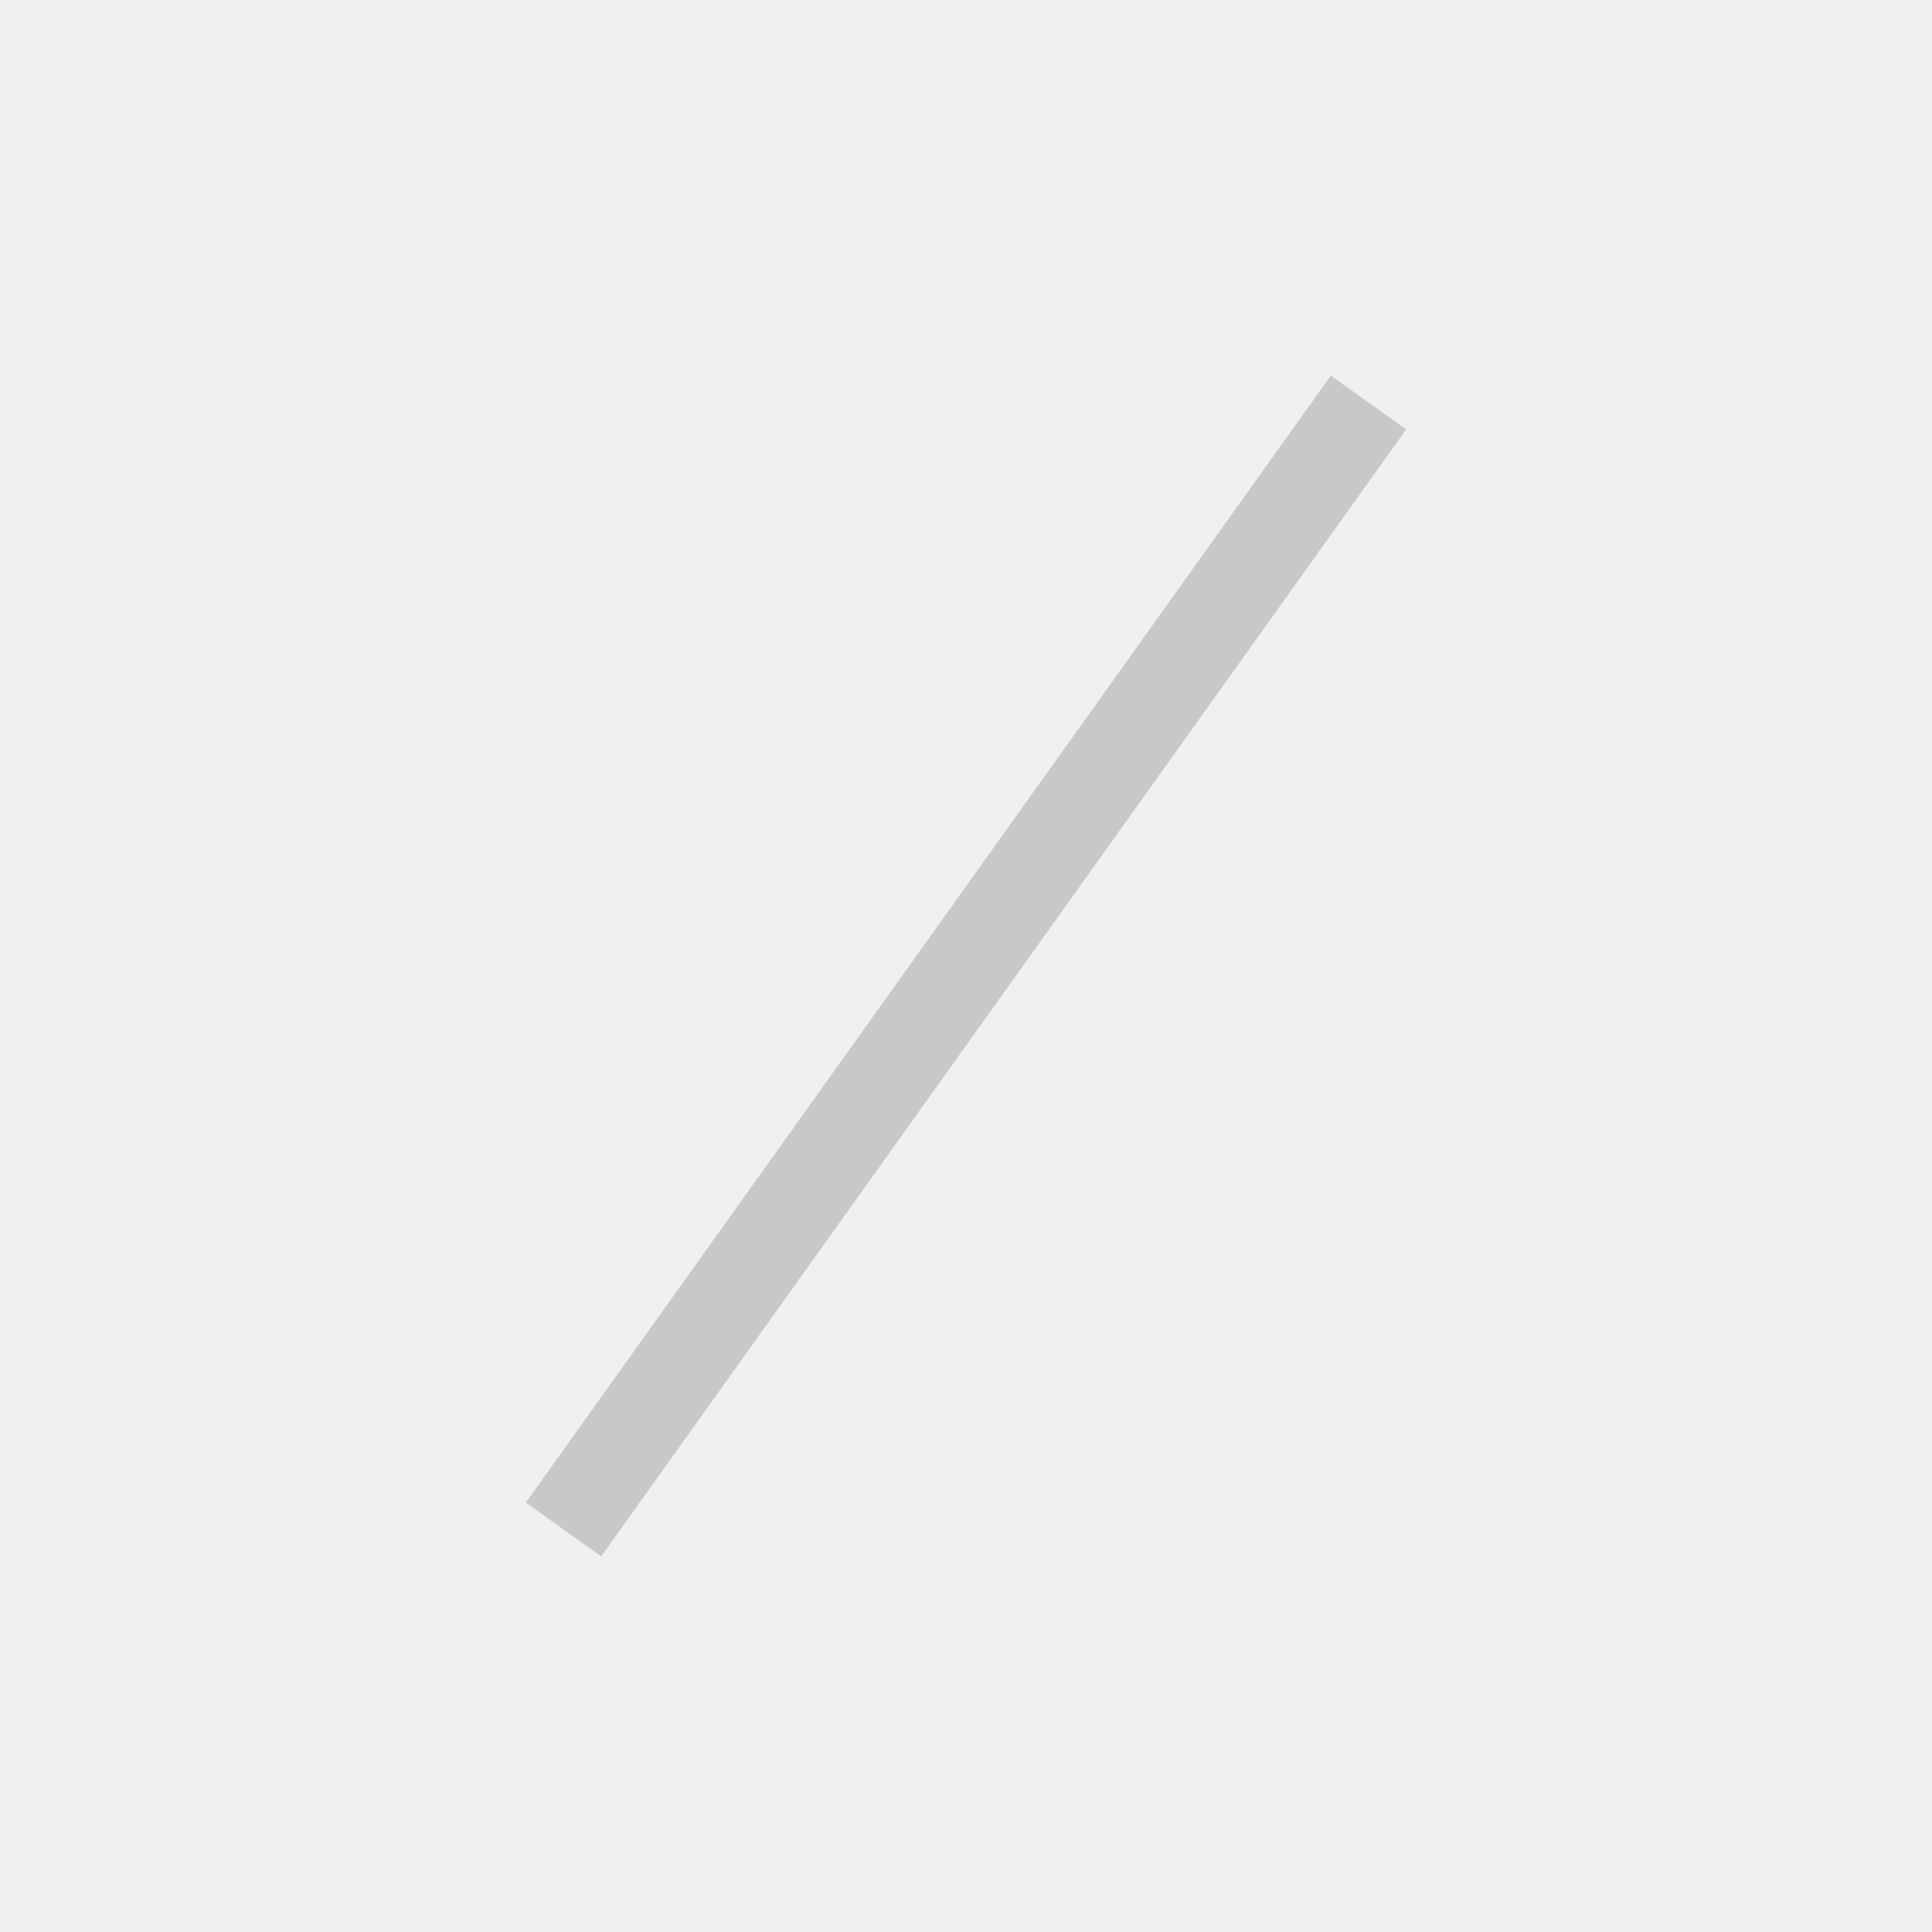
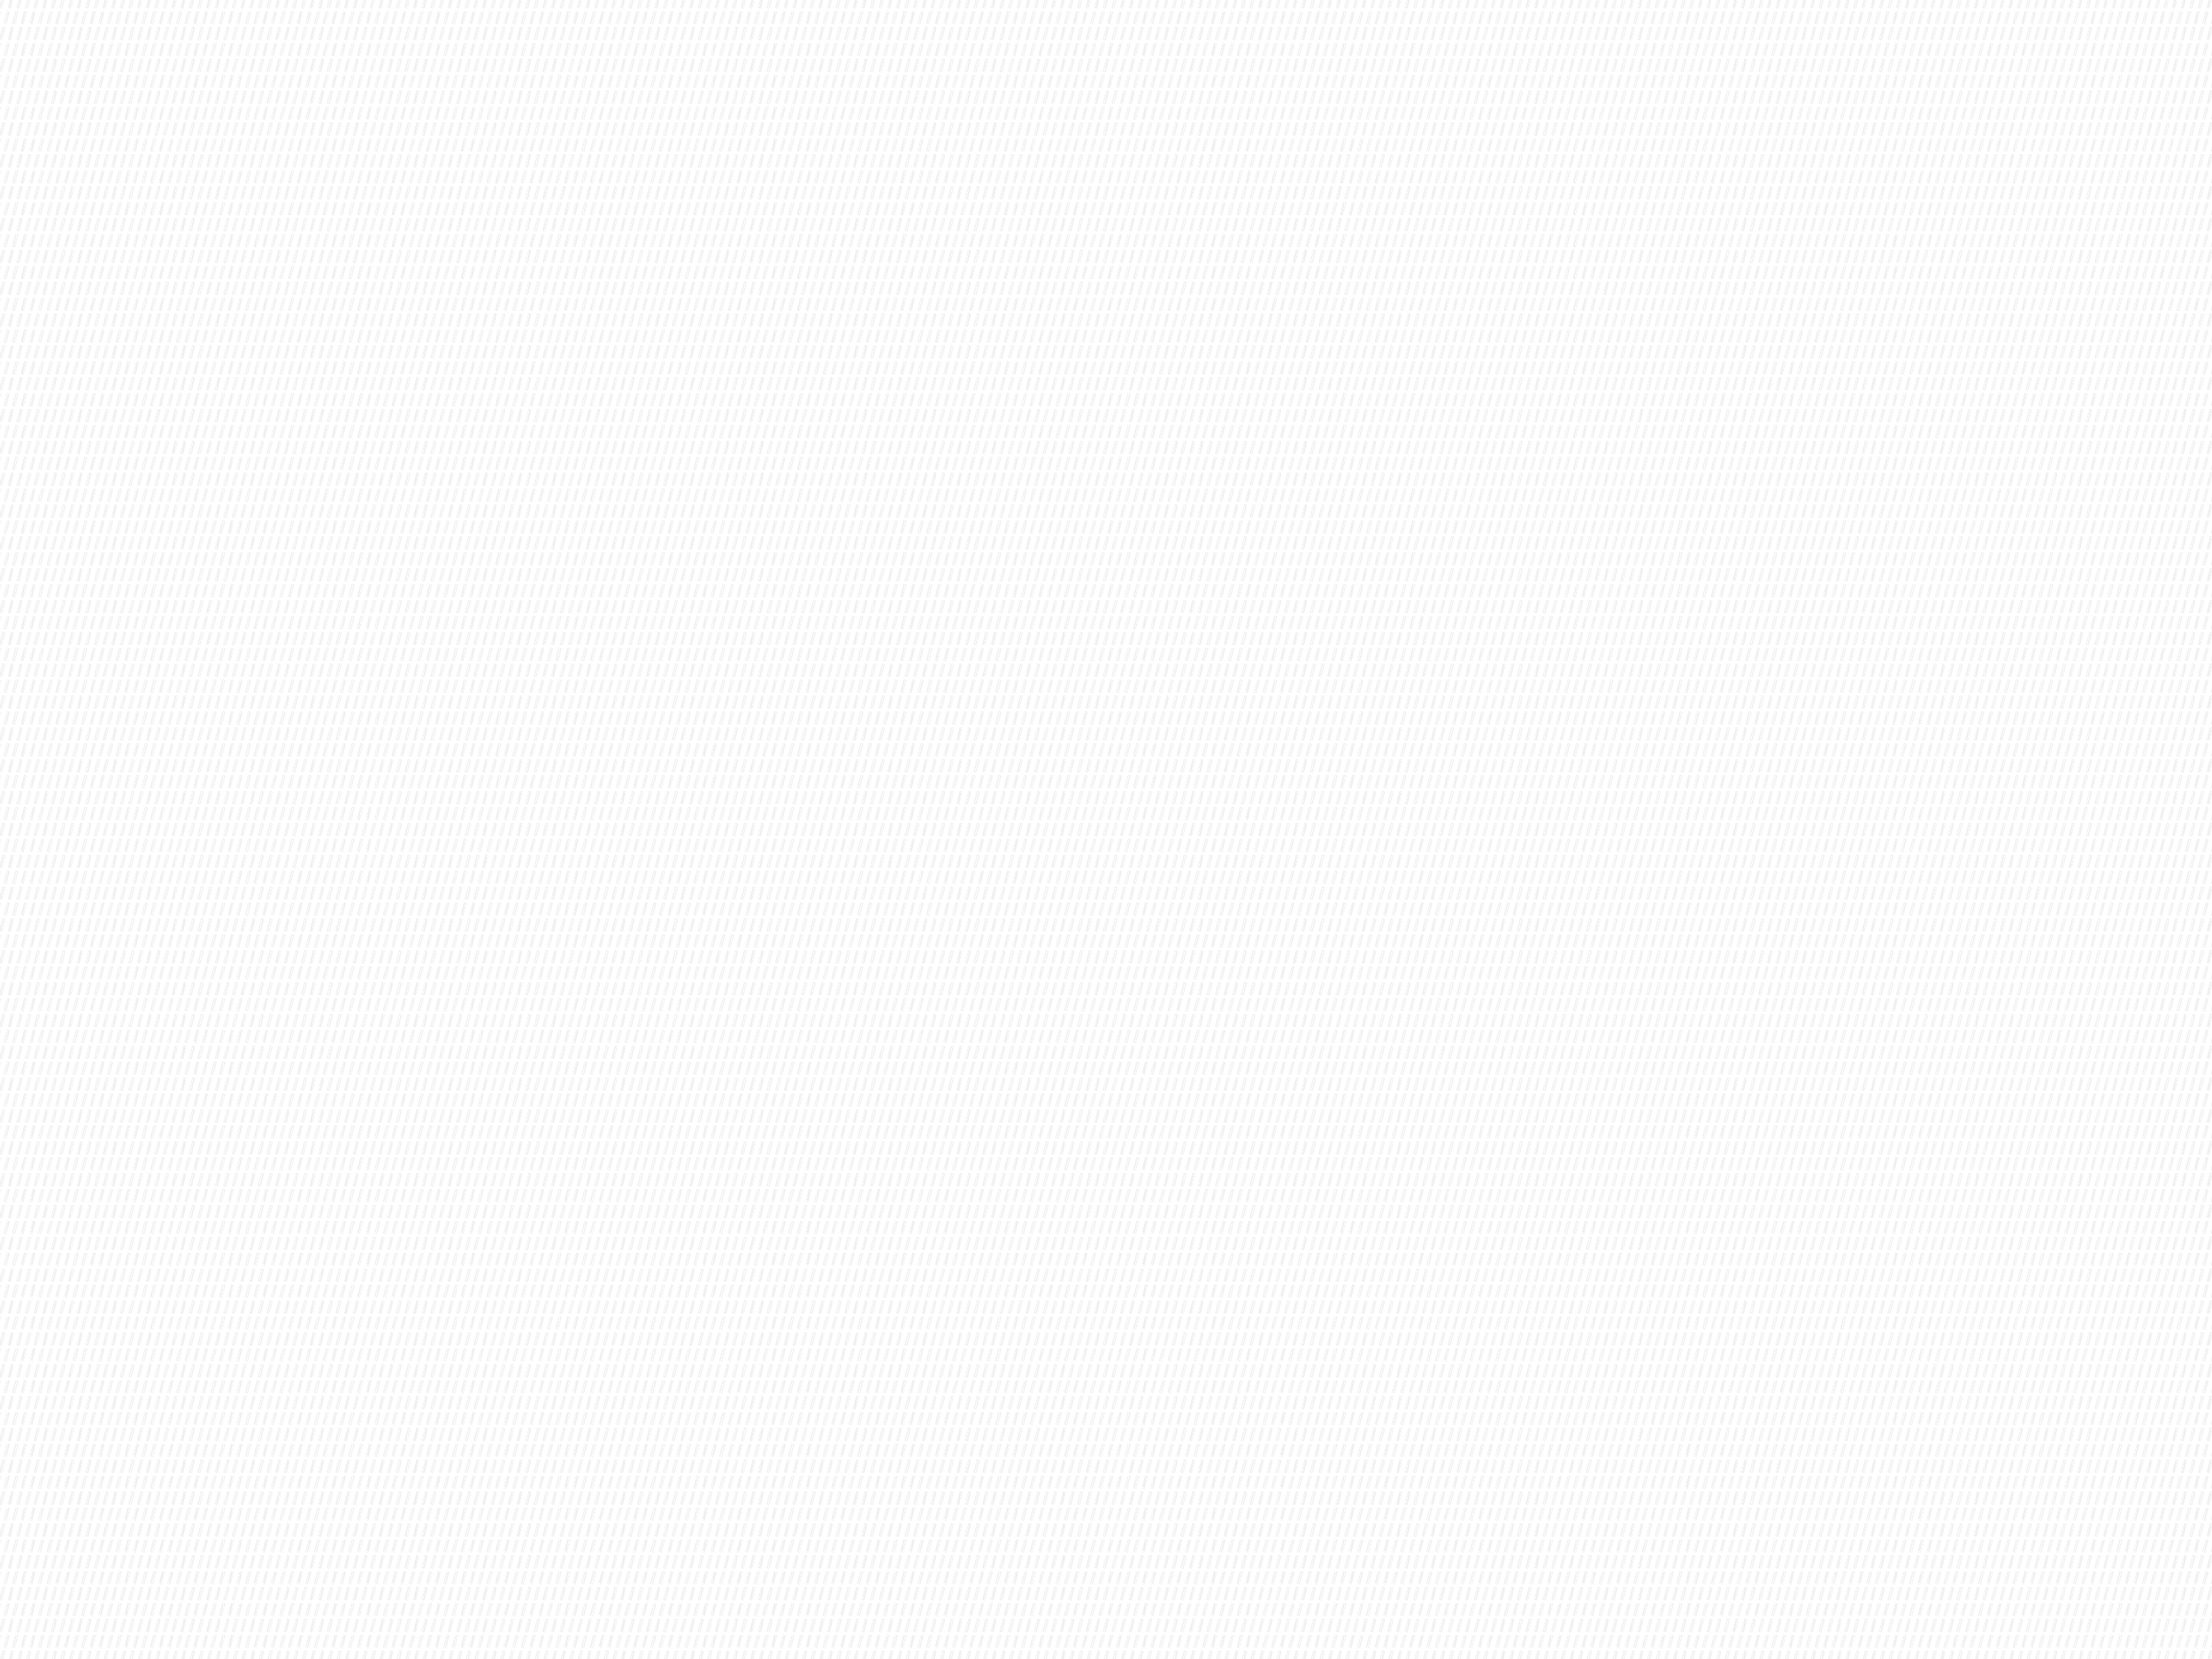
- <svg xmlns="http://www.w3.org/2000/svg" width="24" height="24" viewBox="0 0 24 24">
-   <path d="M7 19 L17 5" stroke="rgb(61,61,61)" stroke-opacity="0.22" stroke-width="1.15" stroke-linecap="butt" fill="none" />
+ <svg xmlns="http://www.w3.org/2000/svg" xmlns:xlink="http://www.w3.org/1999/xlink" width="1440" height="1080" fill="none">
+   <path fill="#fff" d="M0 0h1440v1080H0z" />
+   <path fill="url(#a)" d="M0 0h1440v1080H0z" />
+   <defs>
+     <pattern id="a" width="1" height="1" patternTransform="matrix(5.61335 0 0 20.7268 717.951 535.533)" patternUnits="userSpaceOnUse" preserveAspectRatio="none" viewBox="0 0 14.772 54.544">
+       <use xlink:href="#b" transform="translate(-14.772)" />
+       <path id="b" fill="#EFEFEF" d="M5.953 0h5v23h-5z" transform="rotate(15 5.953 0)" />
+       <use xlink:href="#b" transform="translate(-7.386 27.272)" />
+       <use xlink:href="#b" transform="translate(7.386 27.272)" />
+     </pattern>
+   </defs>
</svg>
